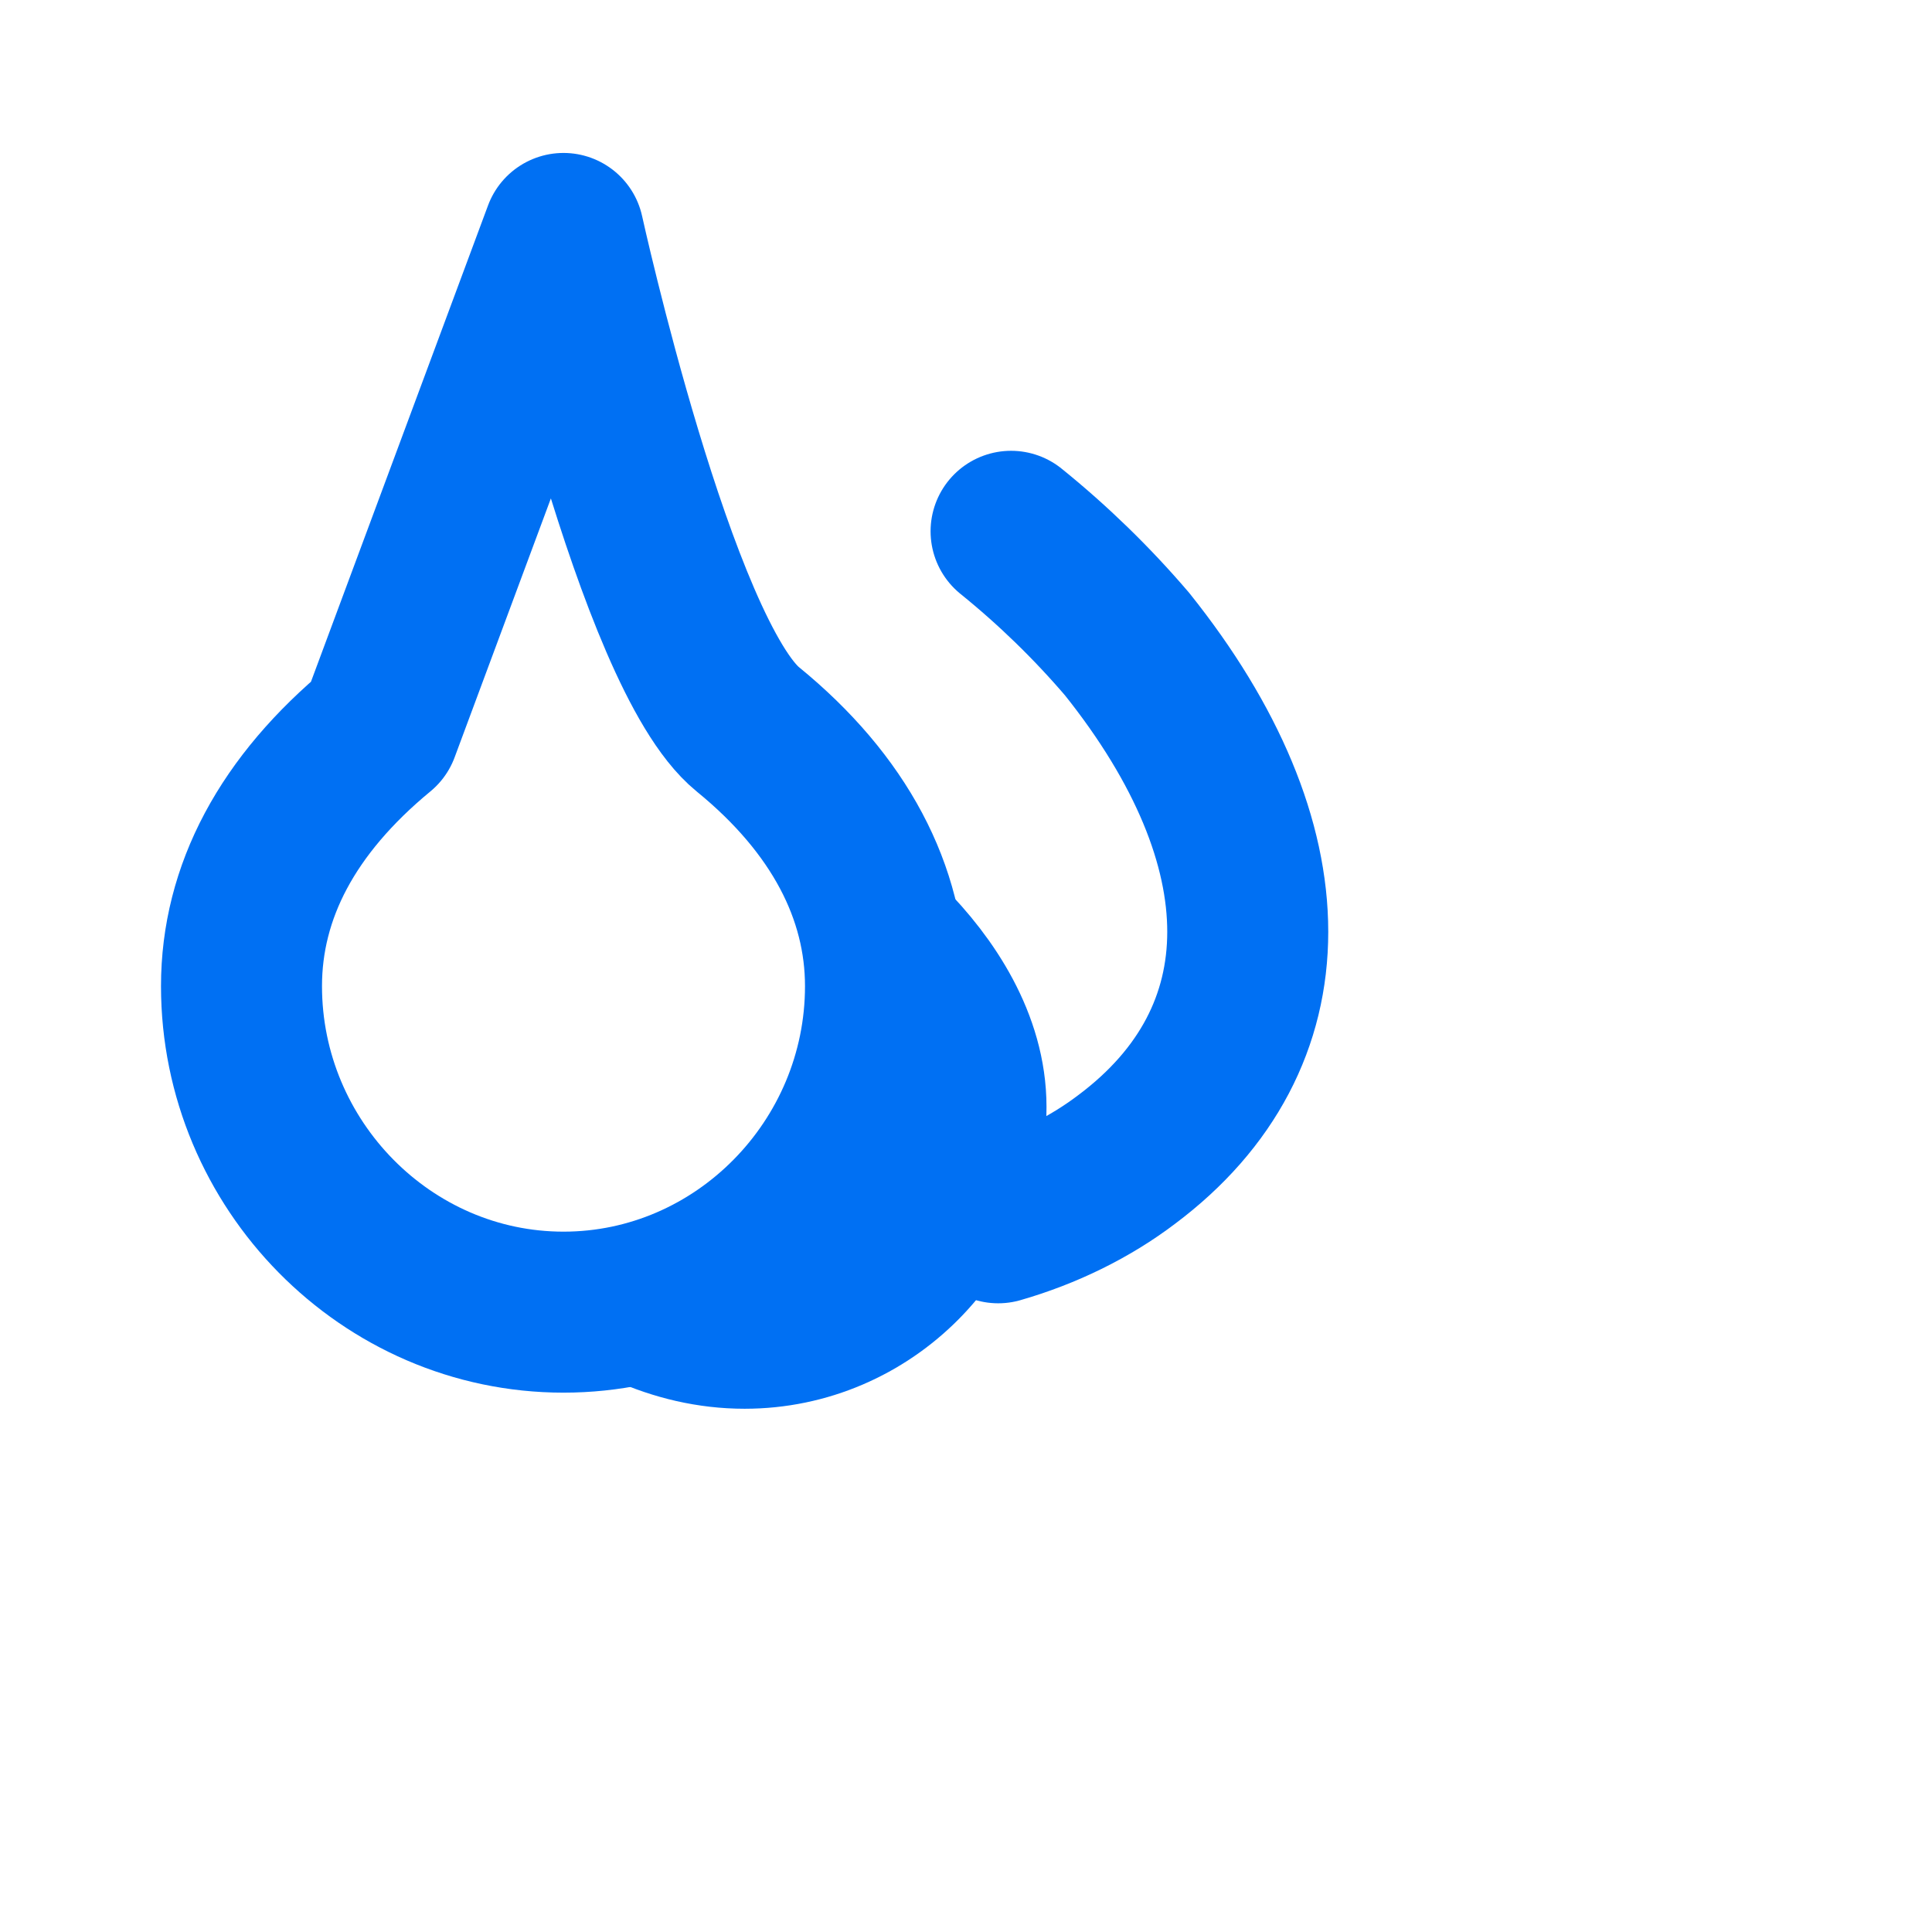
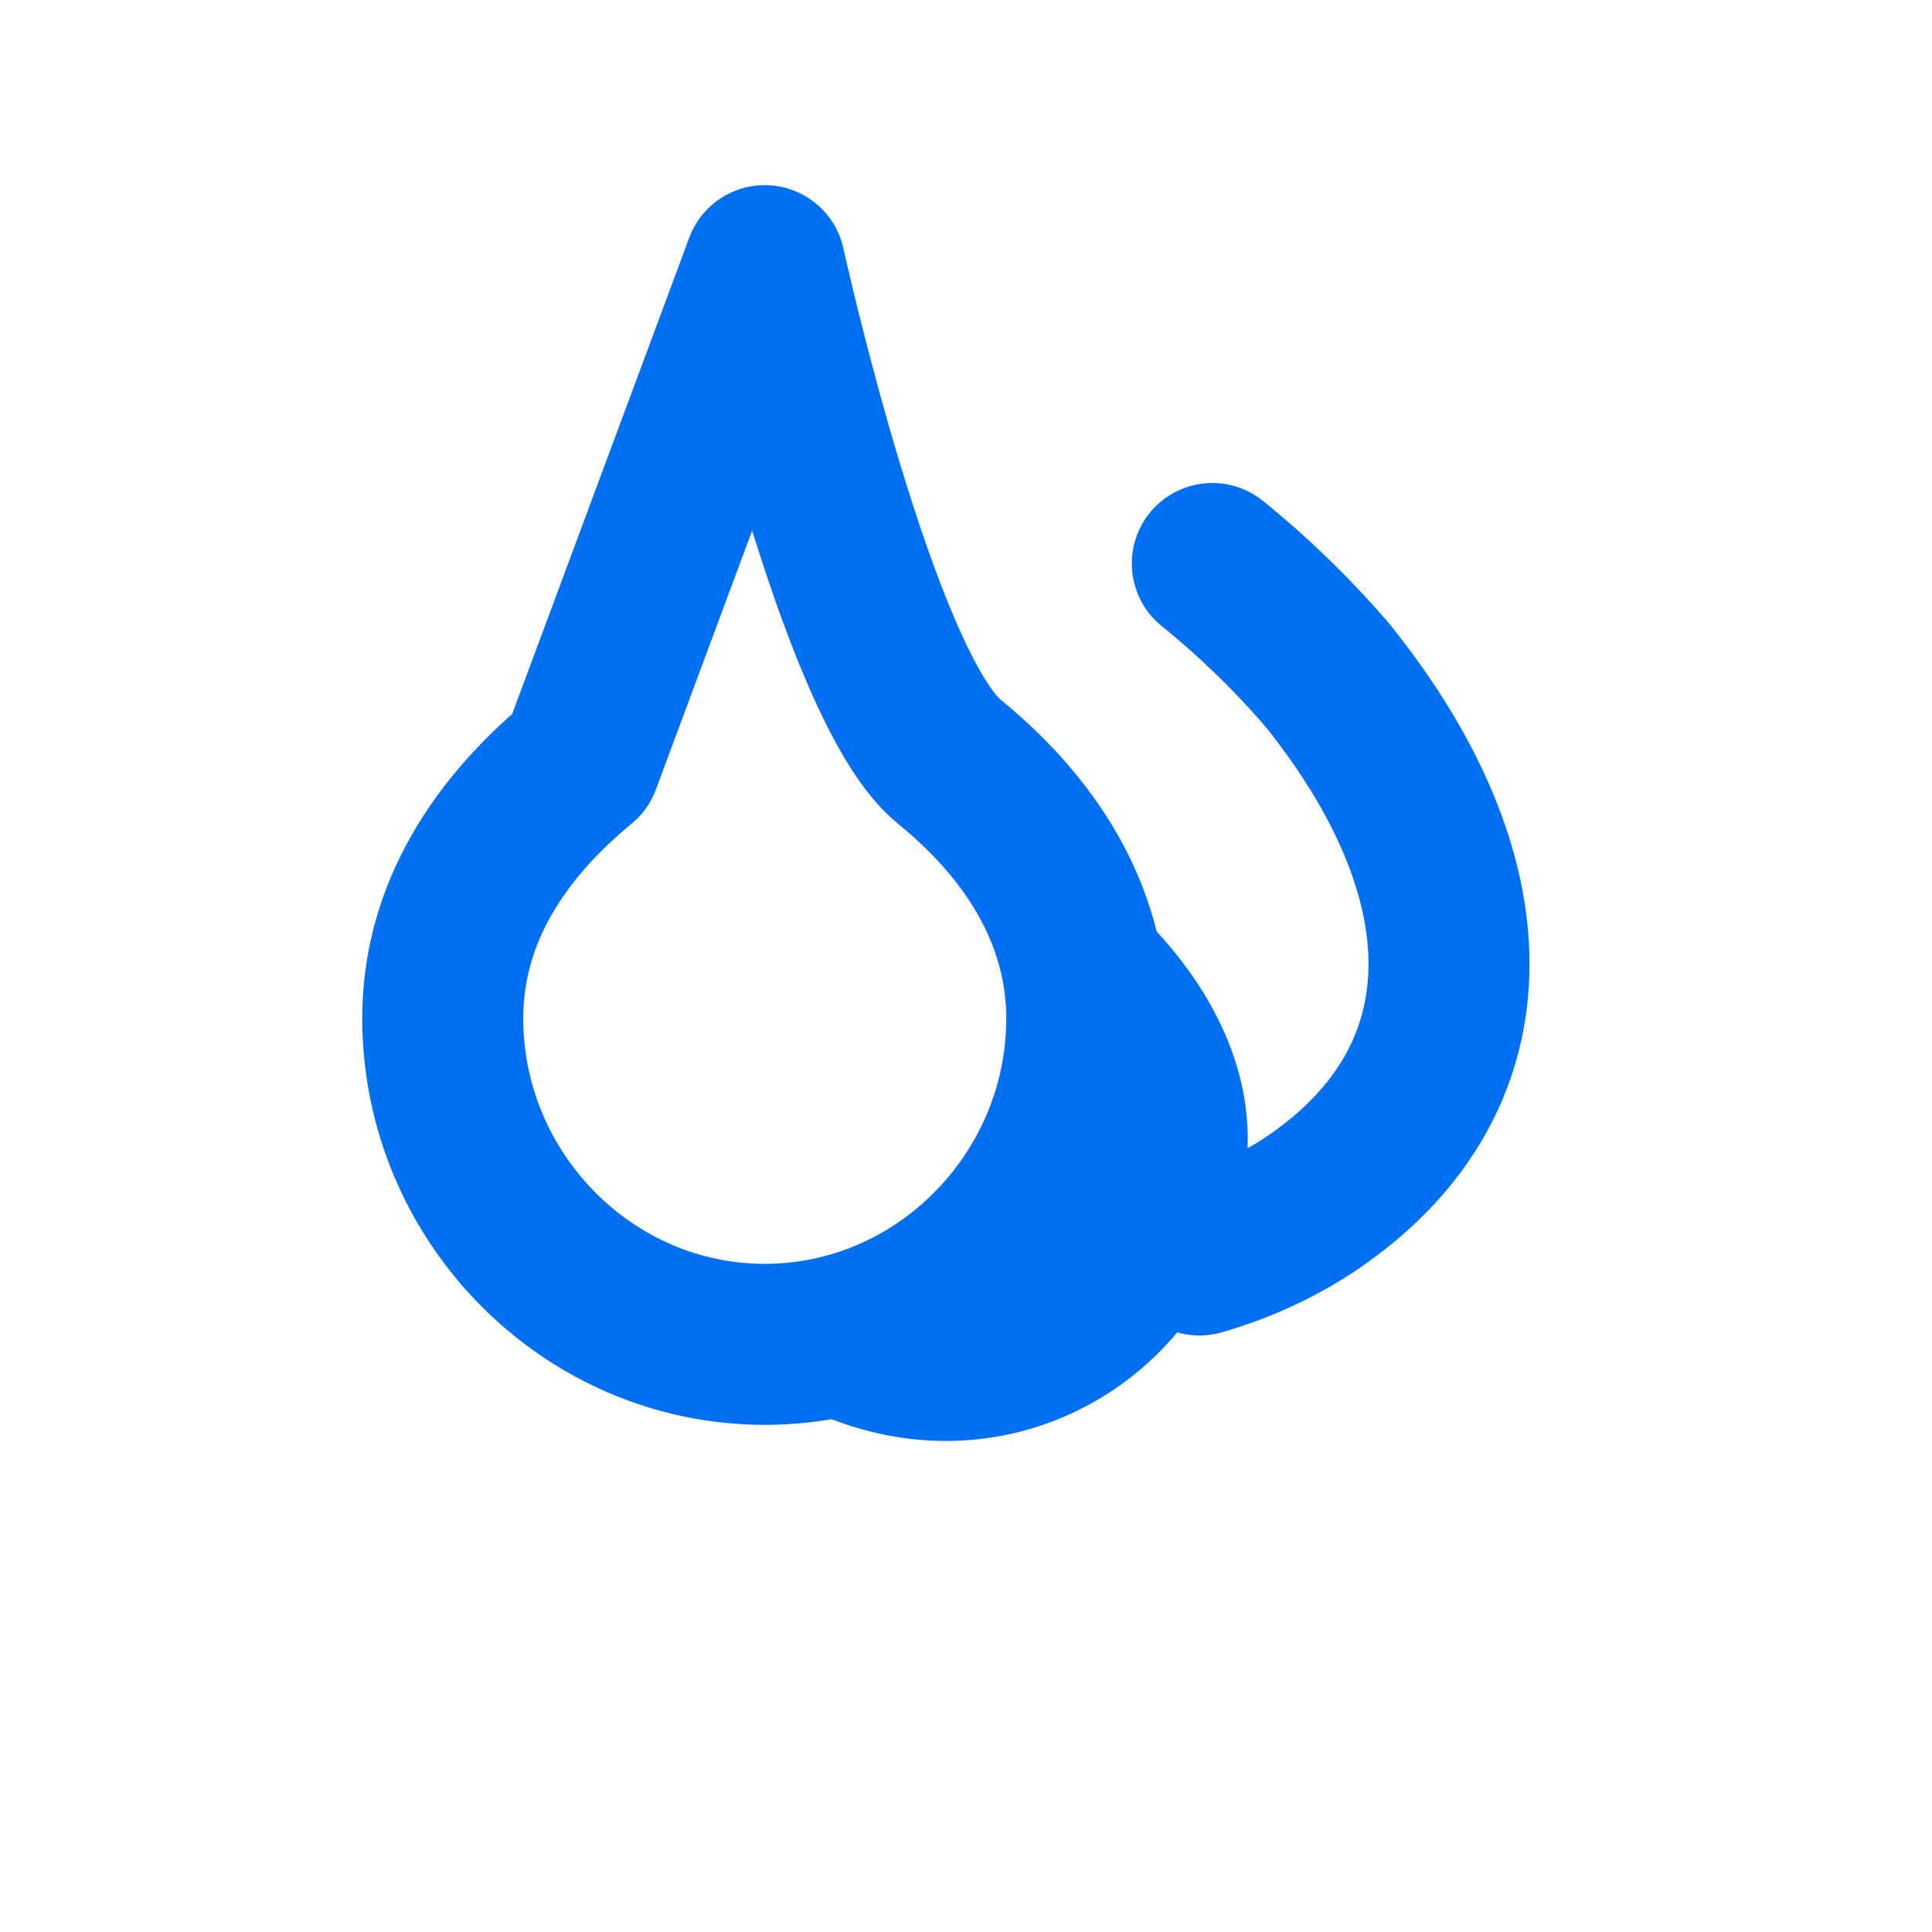
<svg xmlns="http://www.w3.org/2000/svg" viewBox="0 0 24 24" fill="none" stroke="#0070f3" stroke-width="2" stroke-linecap="round" stroke-linejoin="round">
-   <path d="M7 16.3c2.2 0 4-1.83 4-4.05 0-1.16-.57-2.26-1.71-3.19S7 2.9 7 2.9s-2.29 6.16-2.29 6.16C3.57 10 3 11.08 3 12.25c0 2.22 1.8 4.05 4 4.05z" />
-   <path d="M12.56 6.6A10.97 10.97 0 0 1 14 8c2 2.5 2 4.9 0 6.4-.46.35-1.01.62-1.6.79" />
-   <path d="M11 11.71c.53.53 1 1.25 1 2.04 0 1.5-1.23 2.75-2.75 2.75-.43 0-.84-.1-1.22-.27" />
+   <g transform="translate(2.5, 0.4)">
+     <path d="M7 16.3c2.2 0 4-1.83 4-4.05 0-1.16-.57-2.26-1.71-3.19S7 2.9 7 2.9s-2.29 6.16-2.29 6.16C3.57 10 3 11.08 3 12.25c0 2.22 1.8 4.05 4 4.05z" />
+     <path d="M12.56 6.6A10.97 10.97 0 0 1 14 8c2 2.5 2 4.9 0 6.4-.46.35-1.01.62-1.6.79" />
+     <path d="M11 11.71c.53.53 1 1.25 1 2.04 0 1.5-1.23 2.75-2.75 2.75-.43 0-.84-.1-1.22-.27" />
+   </g>
</svg>
